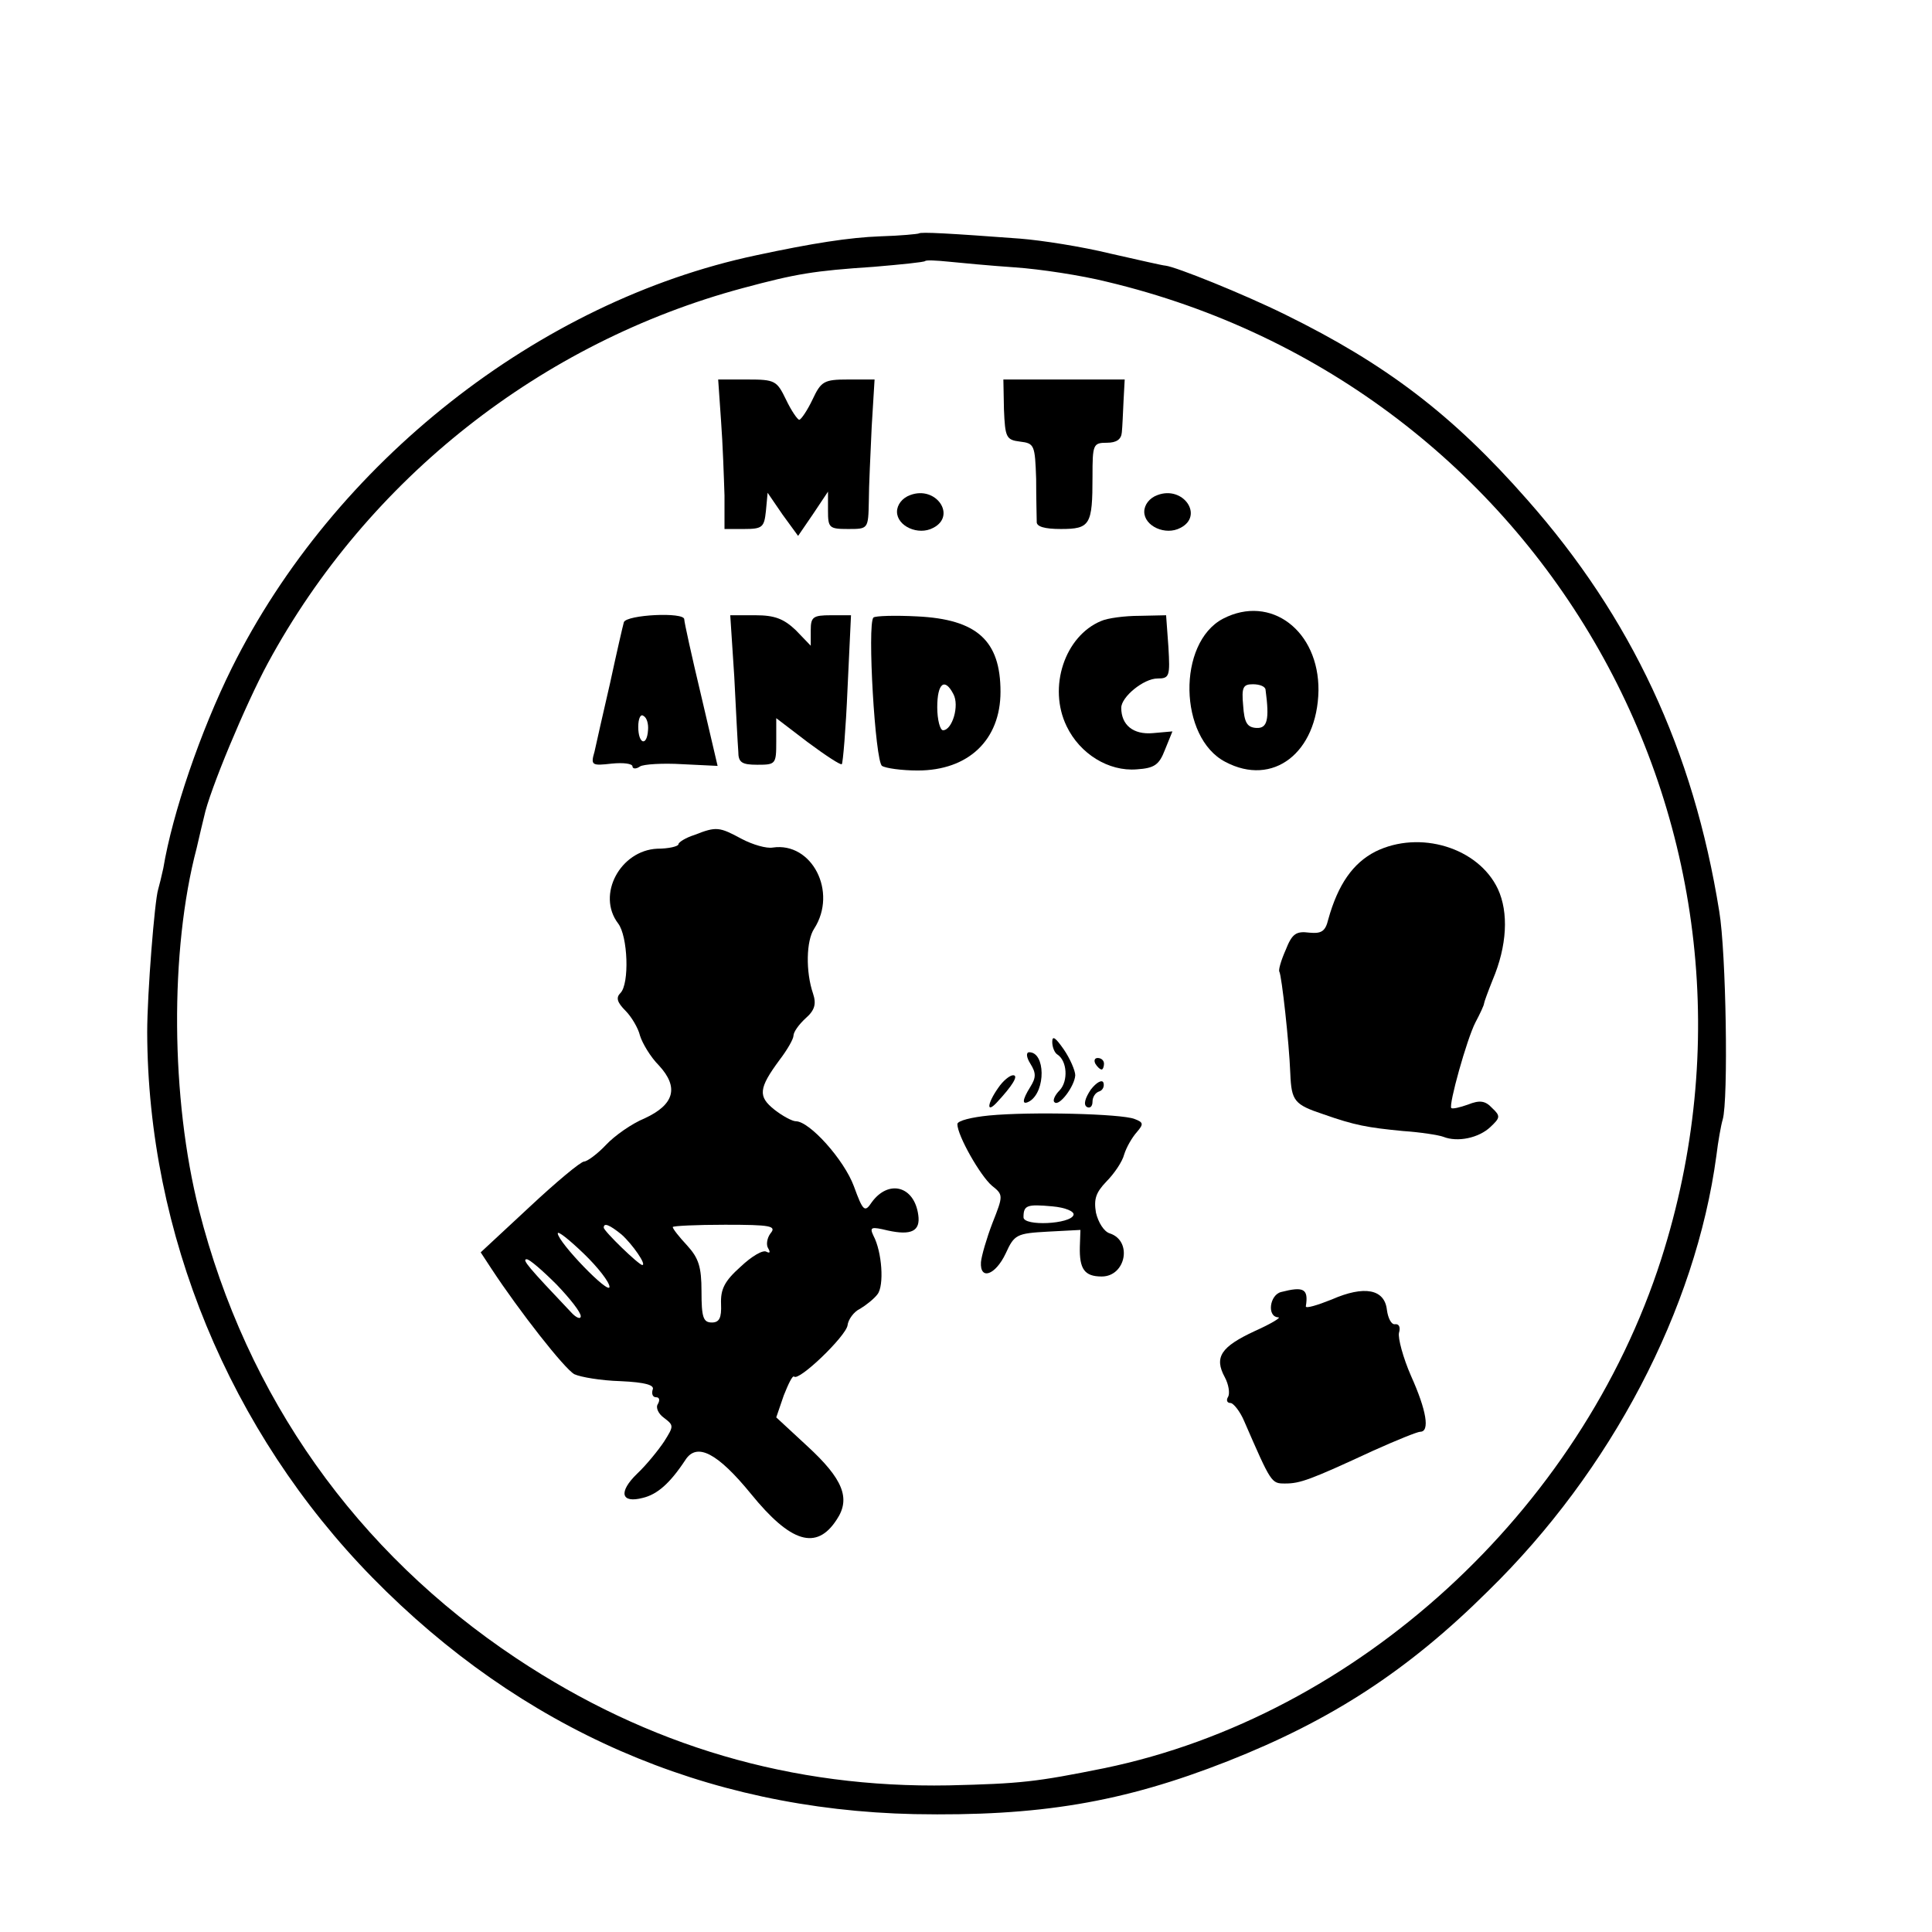
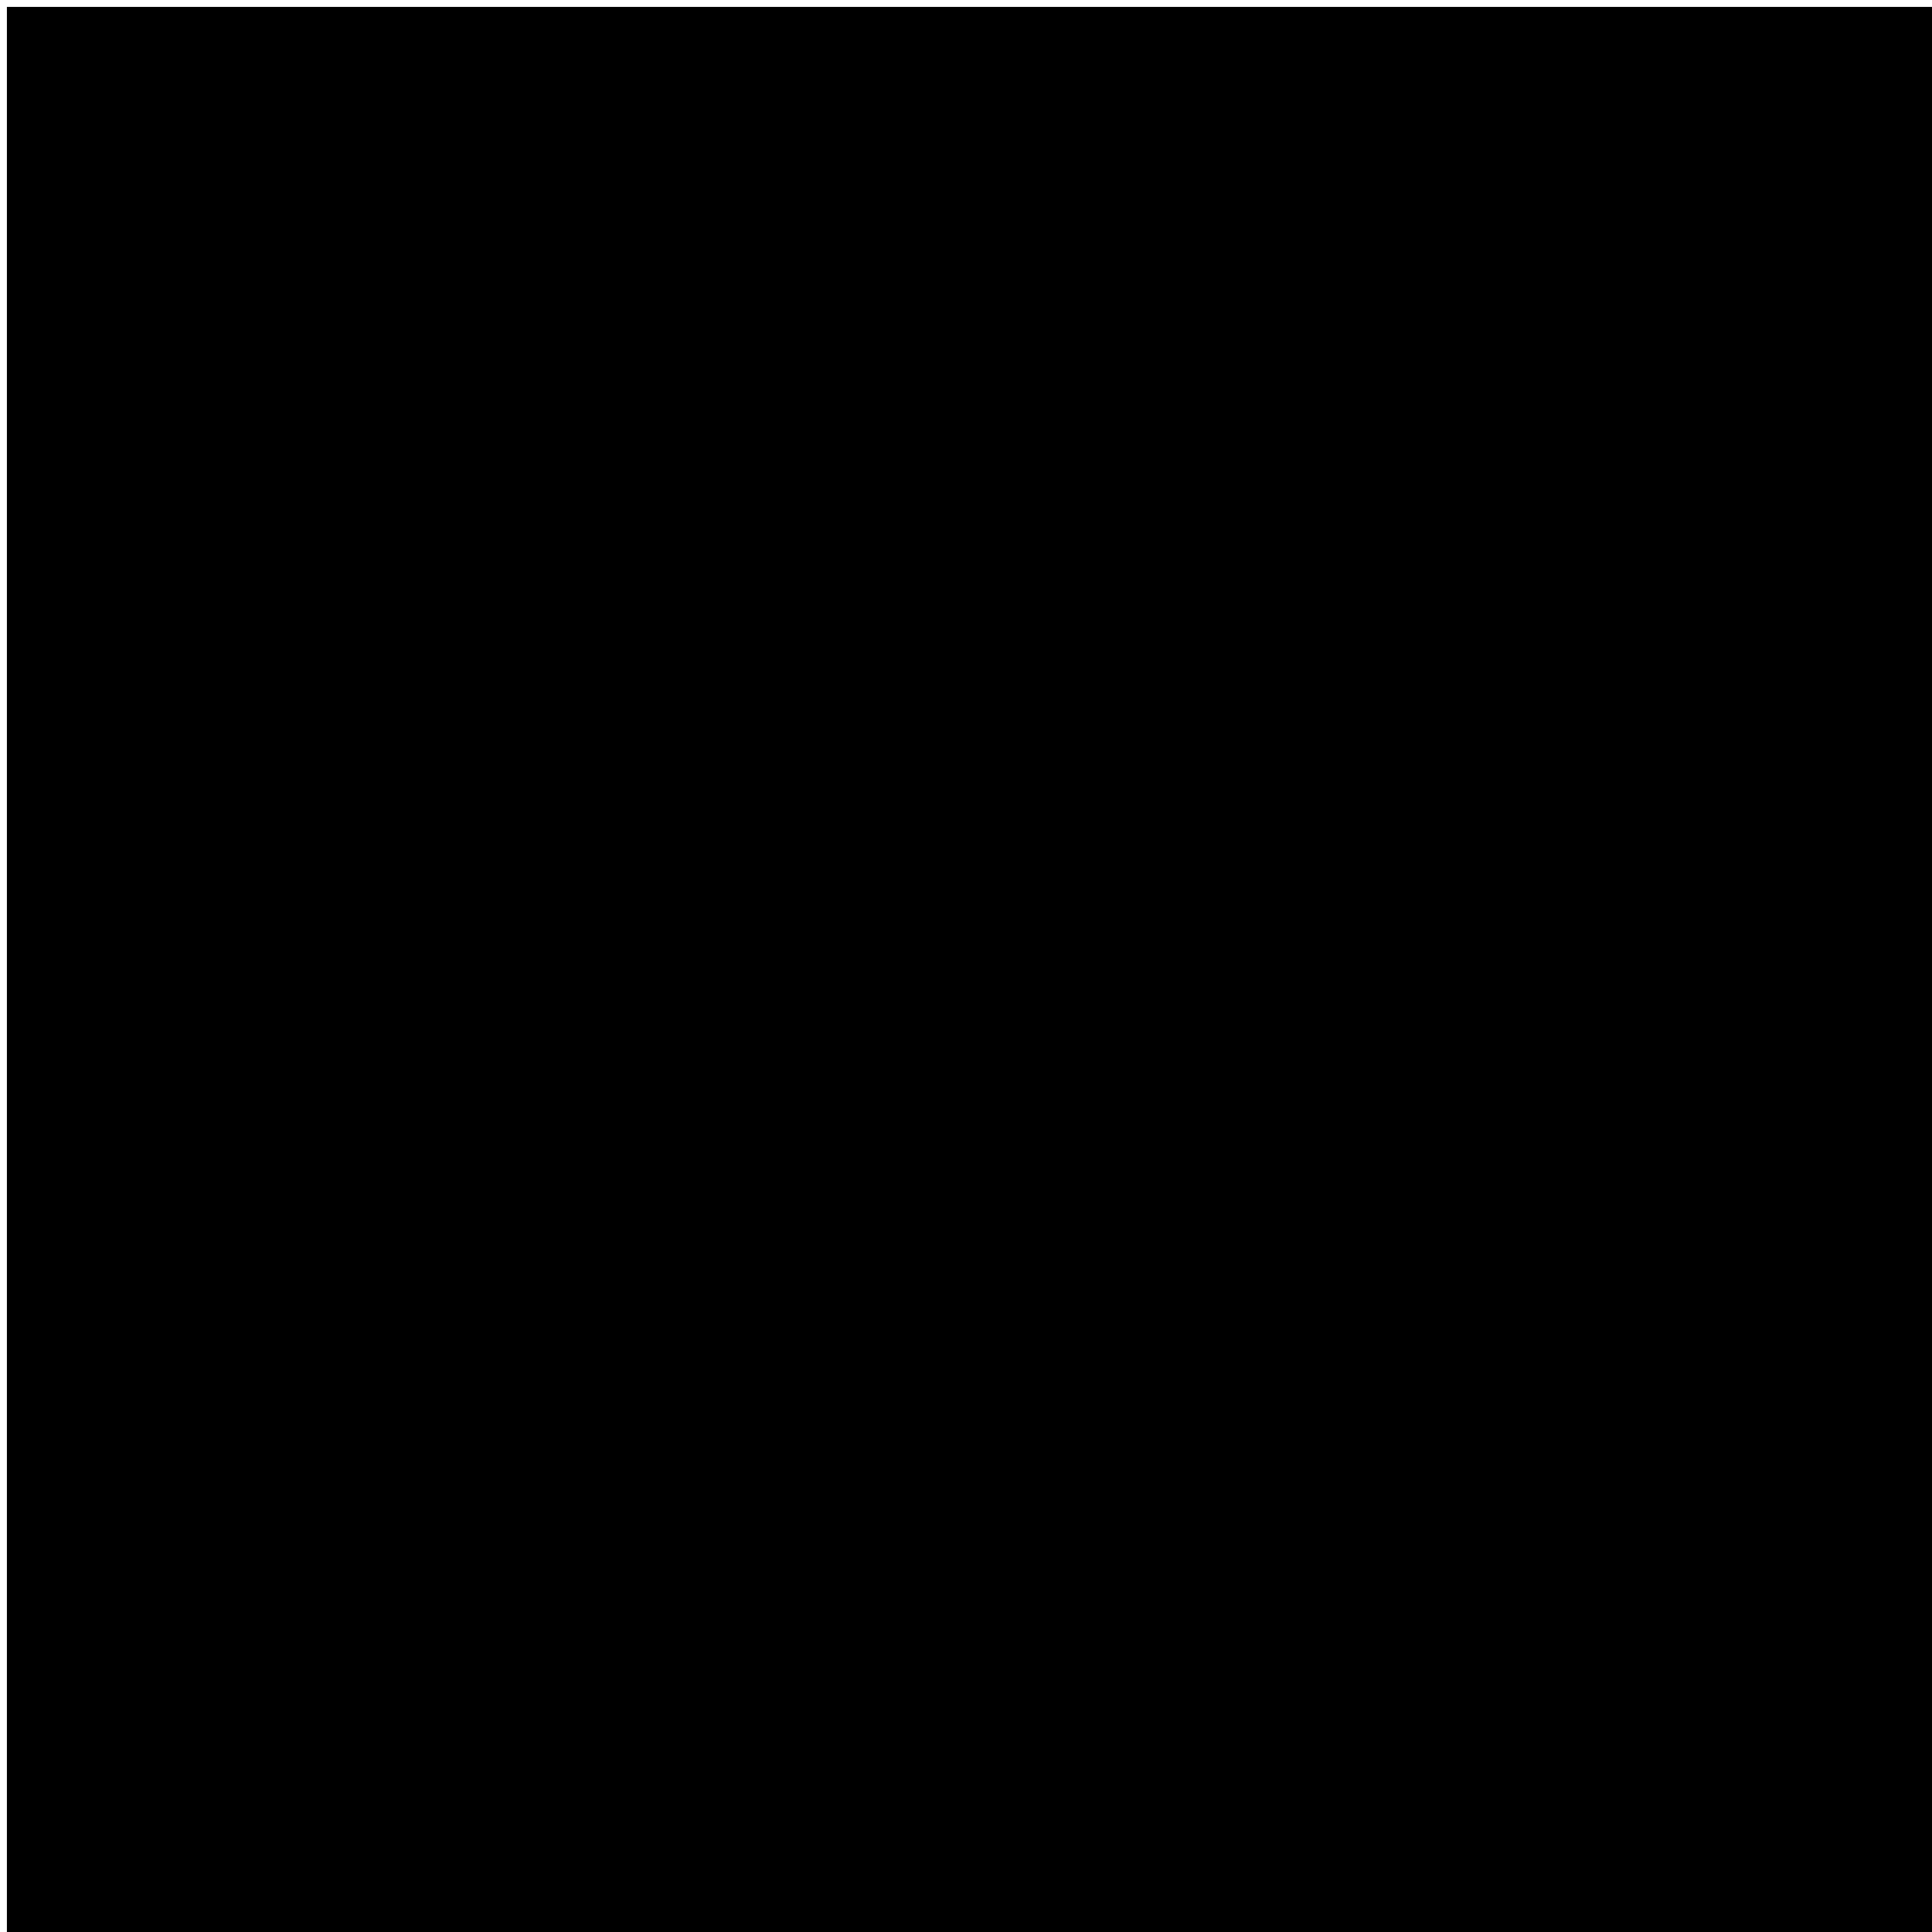
- <svg xmlns="http://www.w3.org/2000/svg" version="1.0" width="336pt" height="336pt" viewBox="0 0 336 336" preserveAspectRatio="xMidYMid meet">
-   <g transform="translate(0,336) scale(0.1,-0.1)" fill="#000000" stroke="none">
-     <path d="M1598 2954 c-2 -1 -32 -4 -67 -5 -54 -2 -118 -12 -216 -33 -378 -80 -734 -360 -912 -718 -54 -109 -103 -252 -119 -348 -3 -14 -7 -30 -9 -37 -6 -19 -19 -181 -19 -248 1 -350 143 -695 392 -949 258 -263 578 -403 942 -411 217 -4 362 20 545 92 180 71 313 157 453 296 214 209 361 490 397 757 3 25 8 53 11 63 10 34 6 291 -6 362 -45 281 -153 511 -334 716 -130 148 -246 236 -421 322 -73 36 -190 83 -208 85 -4 0 -47 10 -96 21 -49 12 -119 23 -157 26 -121 9 -173 12 -176 9z m167 -59 c44 -3 116 -14 160 -25 760 -181 1201 -960 964 -1700 -141 -439 -529 -794 -968 -885 -119 -24 -145 -27 -271 -30 -272 -5 -522 68 -752 221 -278 185 -469 454 -552 780 -49 193 -51 451 -4 629 5 22 11 47 13 55 9 44 72 195 111 267 174 321 476 558 826 652 93 25 123 30 228 37 47 4 87 8 89 10 2 2 20 1 40 -1 20 -2 72 -7 116 -10z" />
-     <path d="M1254 2628 c3 -40 5 -99 6 -130 l0 -58 34 0 c32 0 35 3 38 31 l3 32 26 -38 27 -37 26 38 26 39 0 -33 c0 -30 2 -32 35 -32 35 0 35 0 36 48 0 26 3 84 5 130 l5 82 -46 0 c-42 0 -47 -3 -62 -35 -9 -19 -20 -35 -23 -35 -3 0 -14 16 -23 35 -16 33 -19 35 -67 35 l-51 0 5 -72z" />
-     <path d="M1746 2648 c2 -49 4 -53 28 -56 25 -3 26 -6 28 -65 0 -34 1 -68 1 -74 -1 -9 14 -13 42 -13 51 0 55 7 55 91 0 56 1 59 25 59 17 0 25 6 26 18 1 9 2 34 3 55 l2 37 -106 0 -105 0 1 -52z" />
-     <path d="M1583 2499 c-14 -5 -23 -17 -23 -29 0 -25 37 -42 63 -28 41 21 5 74 -40 57z" />
-     <path d="M2013 2499 c-14 -5 -23 -17 -23 -29 0 -25 37 -42 63 -28 41 21 5 74 -40 57z" />
-     <path d="M2127 2284 c-80 -42 -77 -207 4 -249 83 -44 160 16 162 124 1 104 -83 168 -166 125z m74 -124 c7 -52 3 -67 -16 -66 -16 1 -21 9 -23 39 -3 32 0 37 17 37 12 0 22 -4 22 -10z" />
-     <path d="M1085 2278 c-2 -7 -13 -55 -24 -106 -12 -52 -24 -105 -27 -119 -7 -24 -5 -25 30 -21 20 2 36 0 36 -5 0 -4 6 -5 13 0 6 4 40 6 73 4 l62 -3 -29 124 c-16 67 -29 126 -29 131 0 13 -100 8 -105 -5z m42 -188 c-2 -29 -17 -24 -17 6 0 14 4 23 9 19 6 -3 9 -14 8 -25z" />
-     <path d="M1277 2183 c3 -60 6 -118 7 -130 0 -19 6 -23 33 -23 32 0 33 1 33 40 l0 41 55 -42 c31 -23 57 -40 59 -38 2 2 7 61 10 132 l6 127 -35 0 c-31 0 -35 -3 -35 -26 l0 -27 -26 27 c-21 20 -37 26 -70 26 l-44 0 7 -107z" />
-     <path d="M1519 2286 c-11 -11 3 -251 15 -258 6 -4 34 -8 62 -8 88 0 144 53 144 137 0 89 -41 126 -145 131 -38 2 -73 1 -76 -2z m139 -133 c11 -20 -2 -63 -18 -63 -5 0 -10 18 -10 40 0 42 13 52 28 23z" />
-     <path d="M1915 2280 c-63 -26 -93 -115 -60 -183 23 -48 73 -79 122 -75 31 2 39 8 49 34 l13 32 -34 -3 c-34 -3 -55 14 -55 44 0 19 39 51 63 51 21 0 22 4 19 55 l-4 55 -46 -1 c-26 0 -56 -4 -67 -9z" />
-     <path d="M1208 1908 c-16 -5 -28 -13 -28 -16 0 -4 -17 -8 -37 -8 -64 -3 -106 -80 -68 -130 17 -22 20 -105 4 -121 -8 -8 -6 -16 9 -31 10 -10 22 -30 25 -43 4 -13 18 -37 33 -52 35 -38 27 -68 -25 -92 -22 -9 -52 -30 -67 -46 -15 -16 -33 -29 -38 -29 -6 0 -49 -36 -95 -79 l-85 -79 19 -29 c48 -73 127 -174 144 -183 11 -5 46 -11 80 -12 44 -2 60 -7 56 -15 -2 -7 0 -13 6 -13 6 0 7 -5 3 -12 -4 -6 1 -17 11 -24 17 -13 17 -14 0 -41 -10 -15 -31 -41 -47 -56 -33 -32 -28 -52 10 -42 25 6 47 25 74 66 20 31 56 12 114 -59 69 -85 114 -99 149 -45 25 37 11 71 -51 128 l-54 50 13 38 c8 20 15 35 18 33 8 -9 90 70 93 89 1 10 11 24 22 29 10 6 24 17 30 25 12 15 8 74 -7 102 -7 15 -4 16 25 9 41 -9 57 -1 53 27 -7 51 -52 62 -81 22 -12 -18 -15 -16 -31 28 -17 46 -77 113 -101 113 -6 0 -23 9 -37 20 -29 23 -28 37 9 87 13 17 24 36 24 42 0 6 9 19 21 30 16 14 19 25 13 43 -13 38 -12 92 2 113 41 64 -4 151 -72 141 -11 -2 -35 5 -54 15 -39 21 -44 22 -82 7z m-127 -695 c19 -17 44 -53 36 -53 -6 0 -67 59 -67 65 0 9 10 5 31 -12z m259 2 c-6 -8 -8 -20 -4 -26 4 -7 3 -9 -3 -6 -6 4 -26 -8 -45 -26 -28 -25 -35 -39 -34 -65 1 -24 -3 -32 -16 -32 -15 0 -18 9 -18 54 0 43 -5 58 -25 80 -14 15 -25 29 -25 32 0 2 41 4 91 4 79 0 90 -2 79 -15z m-280 -93 c0 -15 -89 77 -90 93 0 5 20 -11 45 -35 25 -24 45 -50 45 -58z m-92 4 c23 -24 42 -48 42 -55 0 -6 -8 -3 -17 7 -74 78 -86 92 -77 92 5 0 28 -20 52 -44z" />
-     <path d="M2392 1879 c-39 -20 -65 -57 -82 -118 -5 -21 -12 -25 -33 -23 -23 3 -30 -2 -41 -30 -8 -18 -13 -35 -11 -38 4 -7 17 -123 19 -177 2 -48 7 -54 58 -71 54 -19 76 -23 138 -29 30 -2 62 -7 70 -10 25 -10 62 -2 82 17 17 16 18 19 3 33 -12 13 -22 14 -42 6 -14 -5 -27 -8 -29 -6 -5 5 27 120 42 149 8 15 15 30 15 33 0 2 7 21 15 41 25 59 28 117 9 158 -34 72 -136 103 -213 65z" />
-     <path d="M1830 1548 c0 -9 4 -19 9 -22 17 -11 19 -46 4 -62 -8 -8 -13 -18 -9 -21 8 -8 35 28 36 47 0 8 -9 29 -20 45 -14 20 -20 25 -20 13z" />
-     <path d="M1792 1510 c10 -16 10 -24 0 -40 -15 -24 -15 -33 -1 -25 28 18 27 85 -1 85 -6 0 -5 -9 2 -20z" />
-     <path d="M1905 1510 c3 -5 8 -10 11 -10 2 0 4 5 4 10 0 6 -5 10 -11 10 -5 0 -7 -4 -4 -10z" />
-     <path d="M1736 1468 c-19 -27 -21 -45 -3 -26 28 30 39 48 29 48 -6 0 -18 -10 -26 -22z" />
-     <path d="M1897 1465 c-10 -15 -13 -26 -7 -30 5 -3 10 0 10 9 0 8 5 16 12 18 6 2 9 9 7 15 -2 6 -12 1 -22 -12z" />
-     <path d="M1720 1420 c-30 -3 -55 -9 -55 -15 0 -20 40 -90 60 -107 20 -16 20 -17 1 -65 -10 -26 -19 -57 -20 -68 -2 -32 25 -23 43 15 15 33 19 35 73 38 l57 3 -1 -29 c-1 -39 8 -52 38 -52 42 0 54 62 14 75 -10 3 -20 19 -24 36 -4 24 0 35 18 54 14 14 28 35 31 47 4 13 14 30 22 39 12 14 12 17 -4 23 -23 9 -180 13 -253 6z m147 -173 c-5 -16 -87 -20 -87 -4 0 21 6 23 50 19 23 -2 39 -9 37 -15z" />
-     <path d="M2228 1113 c-20 -5 -25 -43 -5 -44 6 0 -12 -11 -41 -24 -58 -27 -71 -45 -52 -80 7 -13 9 -28 6 -34 -4 -6 -2 -11 4 -11 5 0 17 -15 24 -32 47 -108 47 -108 71 -108 26 0 43 6 153 57 40 18 77 33 82 33 17 0 11 37 -16 97 -14 32 -23 66 -21 75 3 10 0 16 -7 15 -6 -1 -12 10 -14 25 -4 36 -39 43 -96 18 -25 -10 -45 -16 -45 -12 5 31 -4 35 -43 25z" />
+ <svg xmlns="http://www.w3.org/2000/svg" version="1.0" width="280pt" height="280pt" viewBox="0 0 280 280" preserveAspectRatio="xMidYMid meet">
+   <g transform="translate(0,280) scale(0.1,-0.1)" fill="#000000" stroke="none">
+     <path d="M10 1395 l0 -1395 1395 0 1395 0 0 1395 0 1395 -1395 0 -1395 0 0 -1395z" />
  </g>
</svg>
